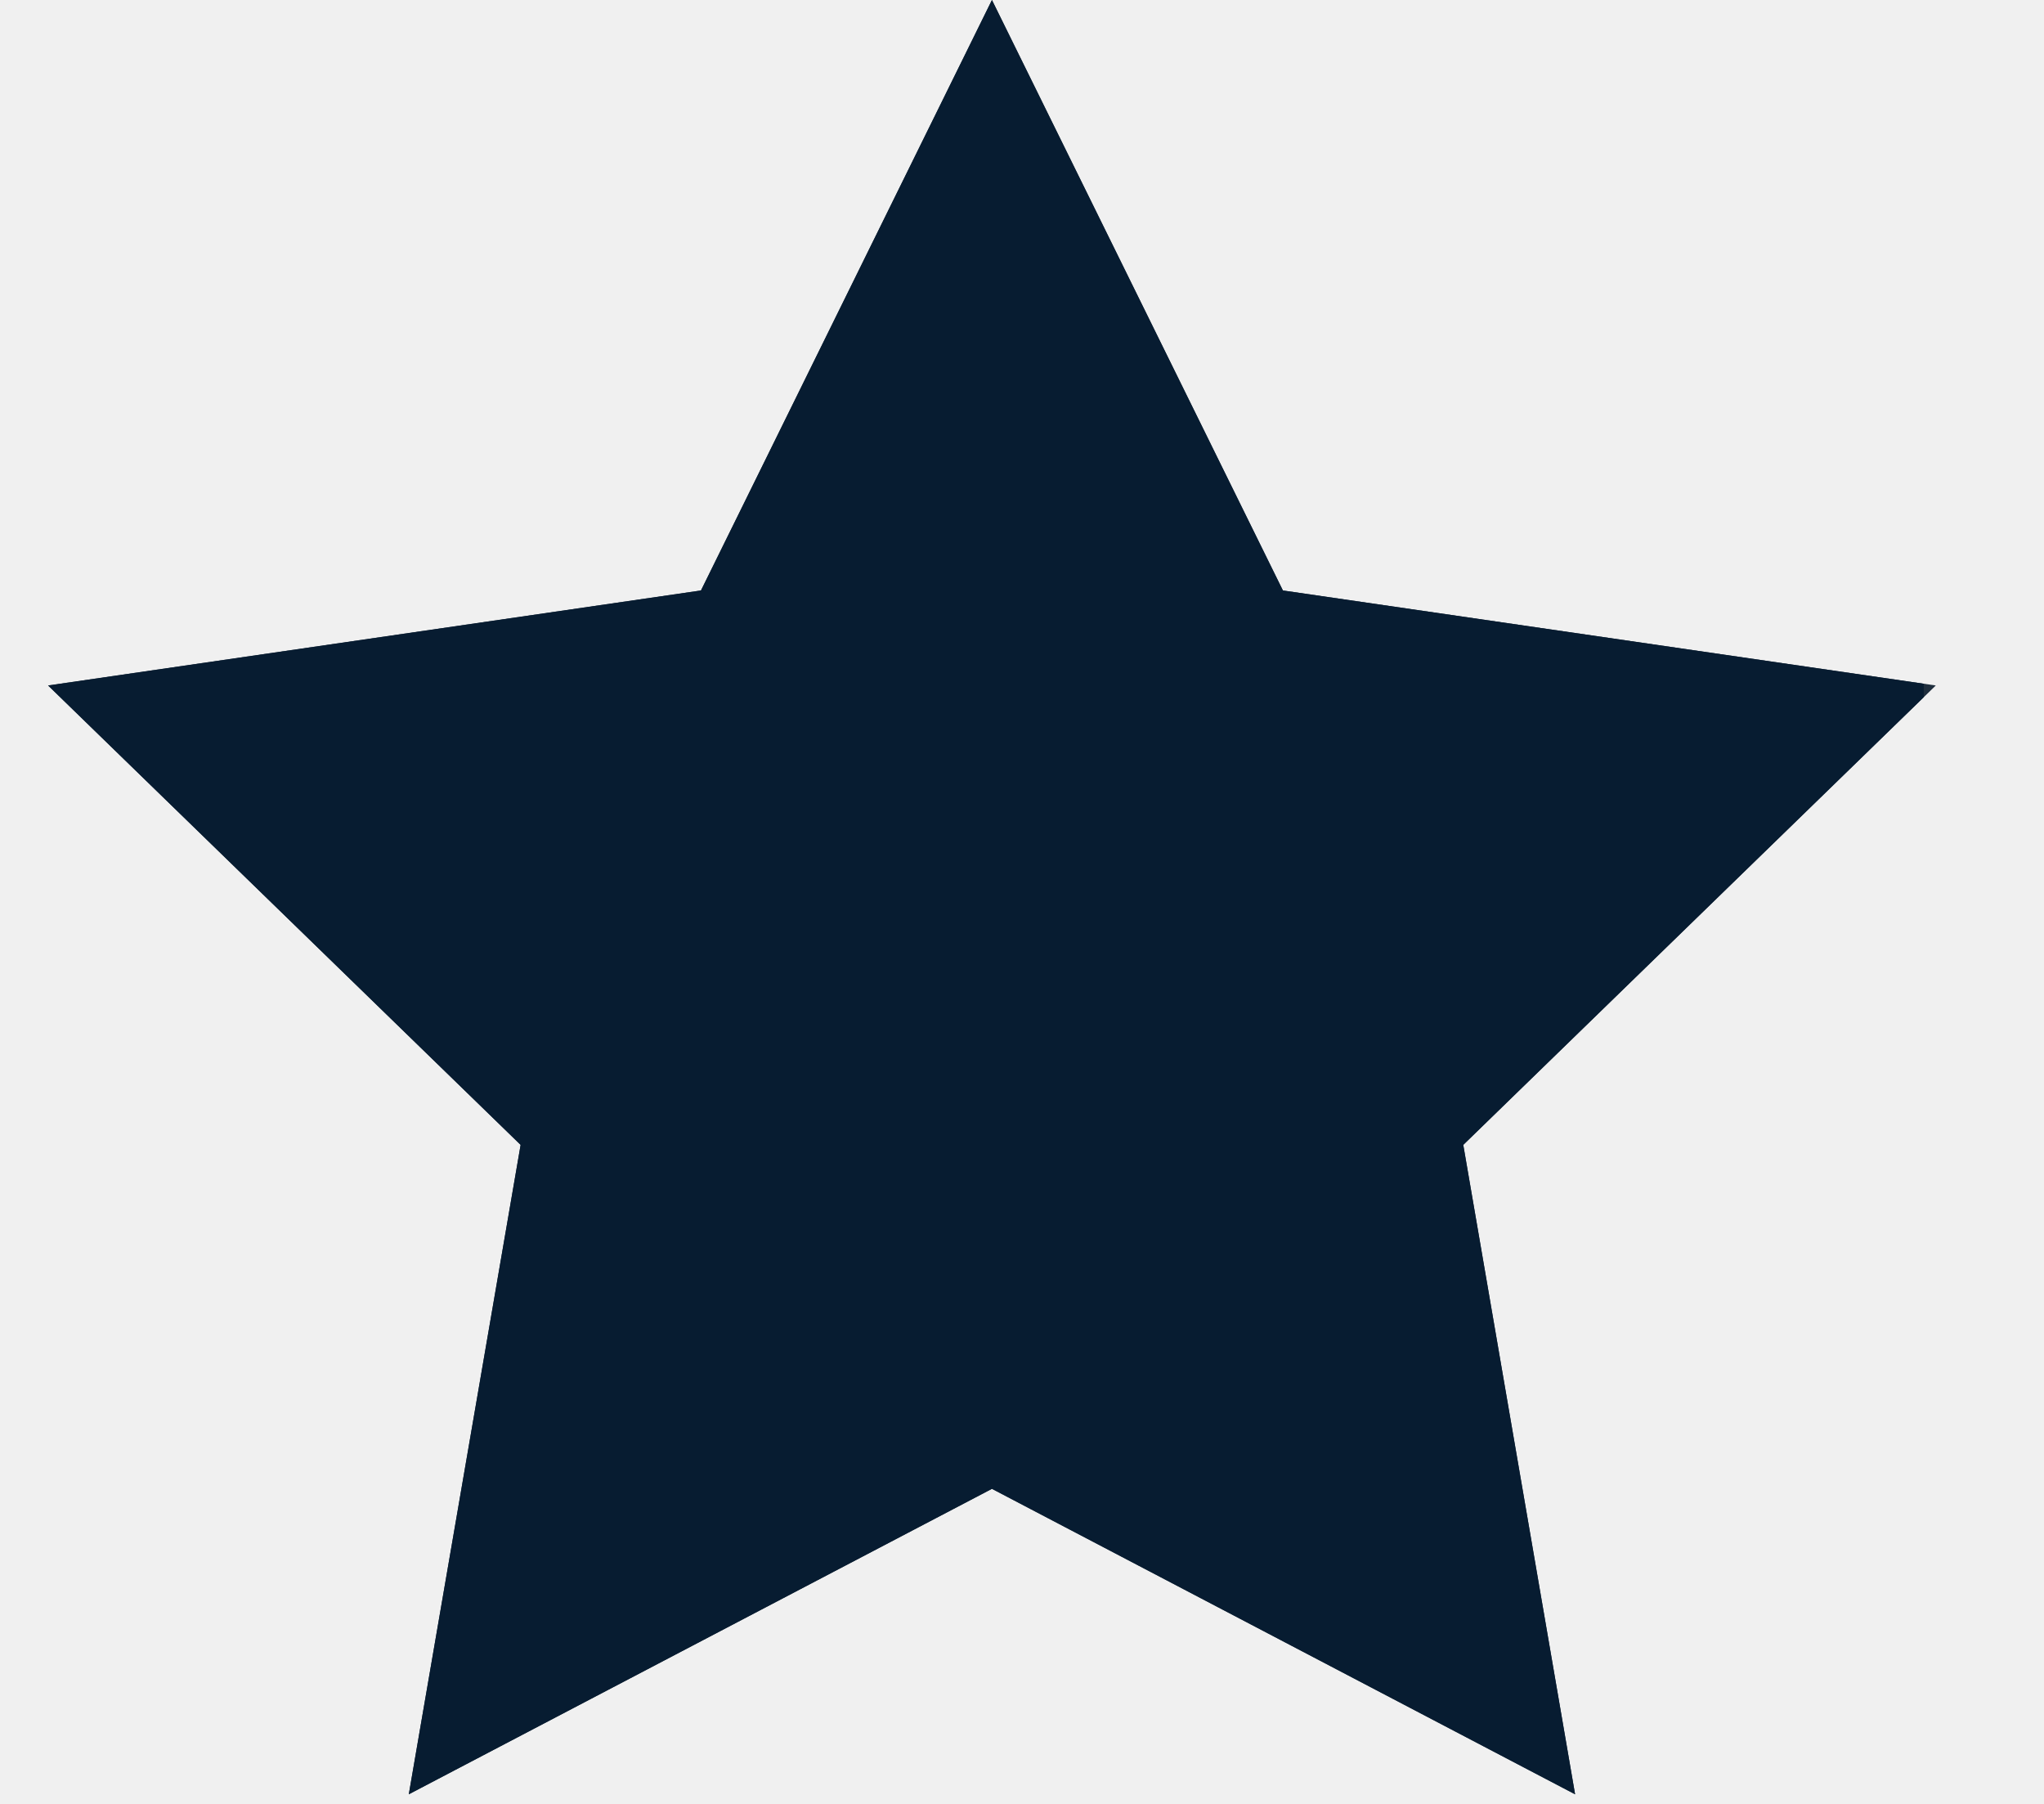
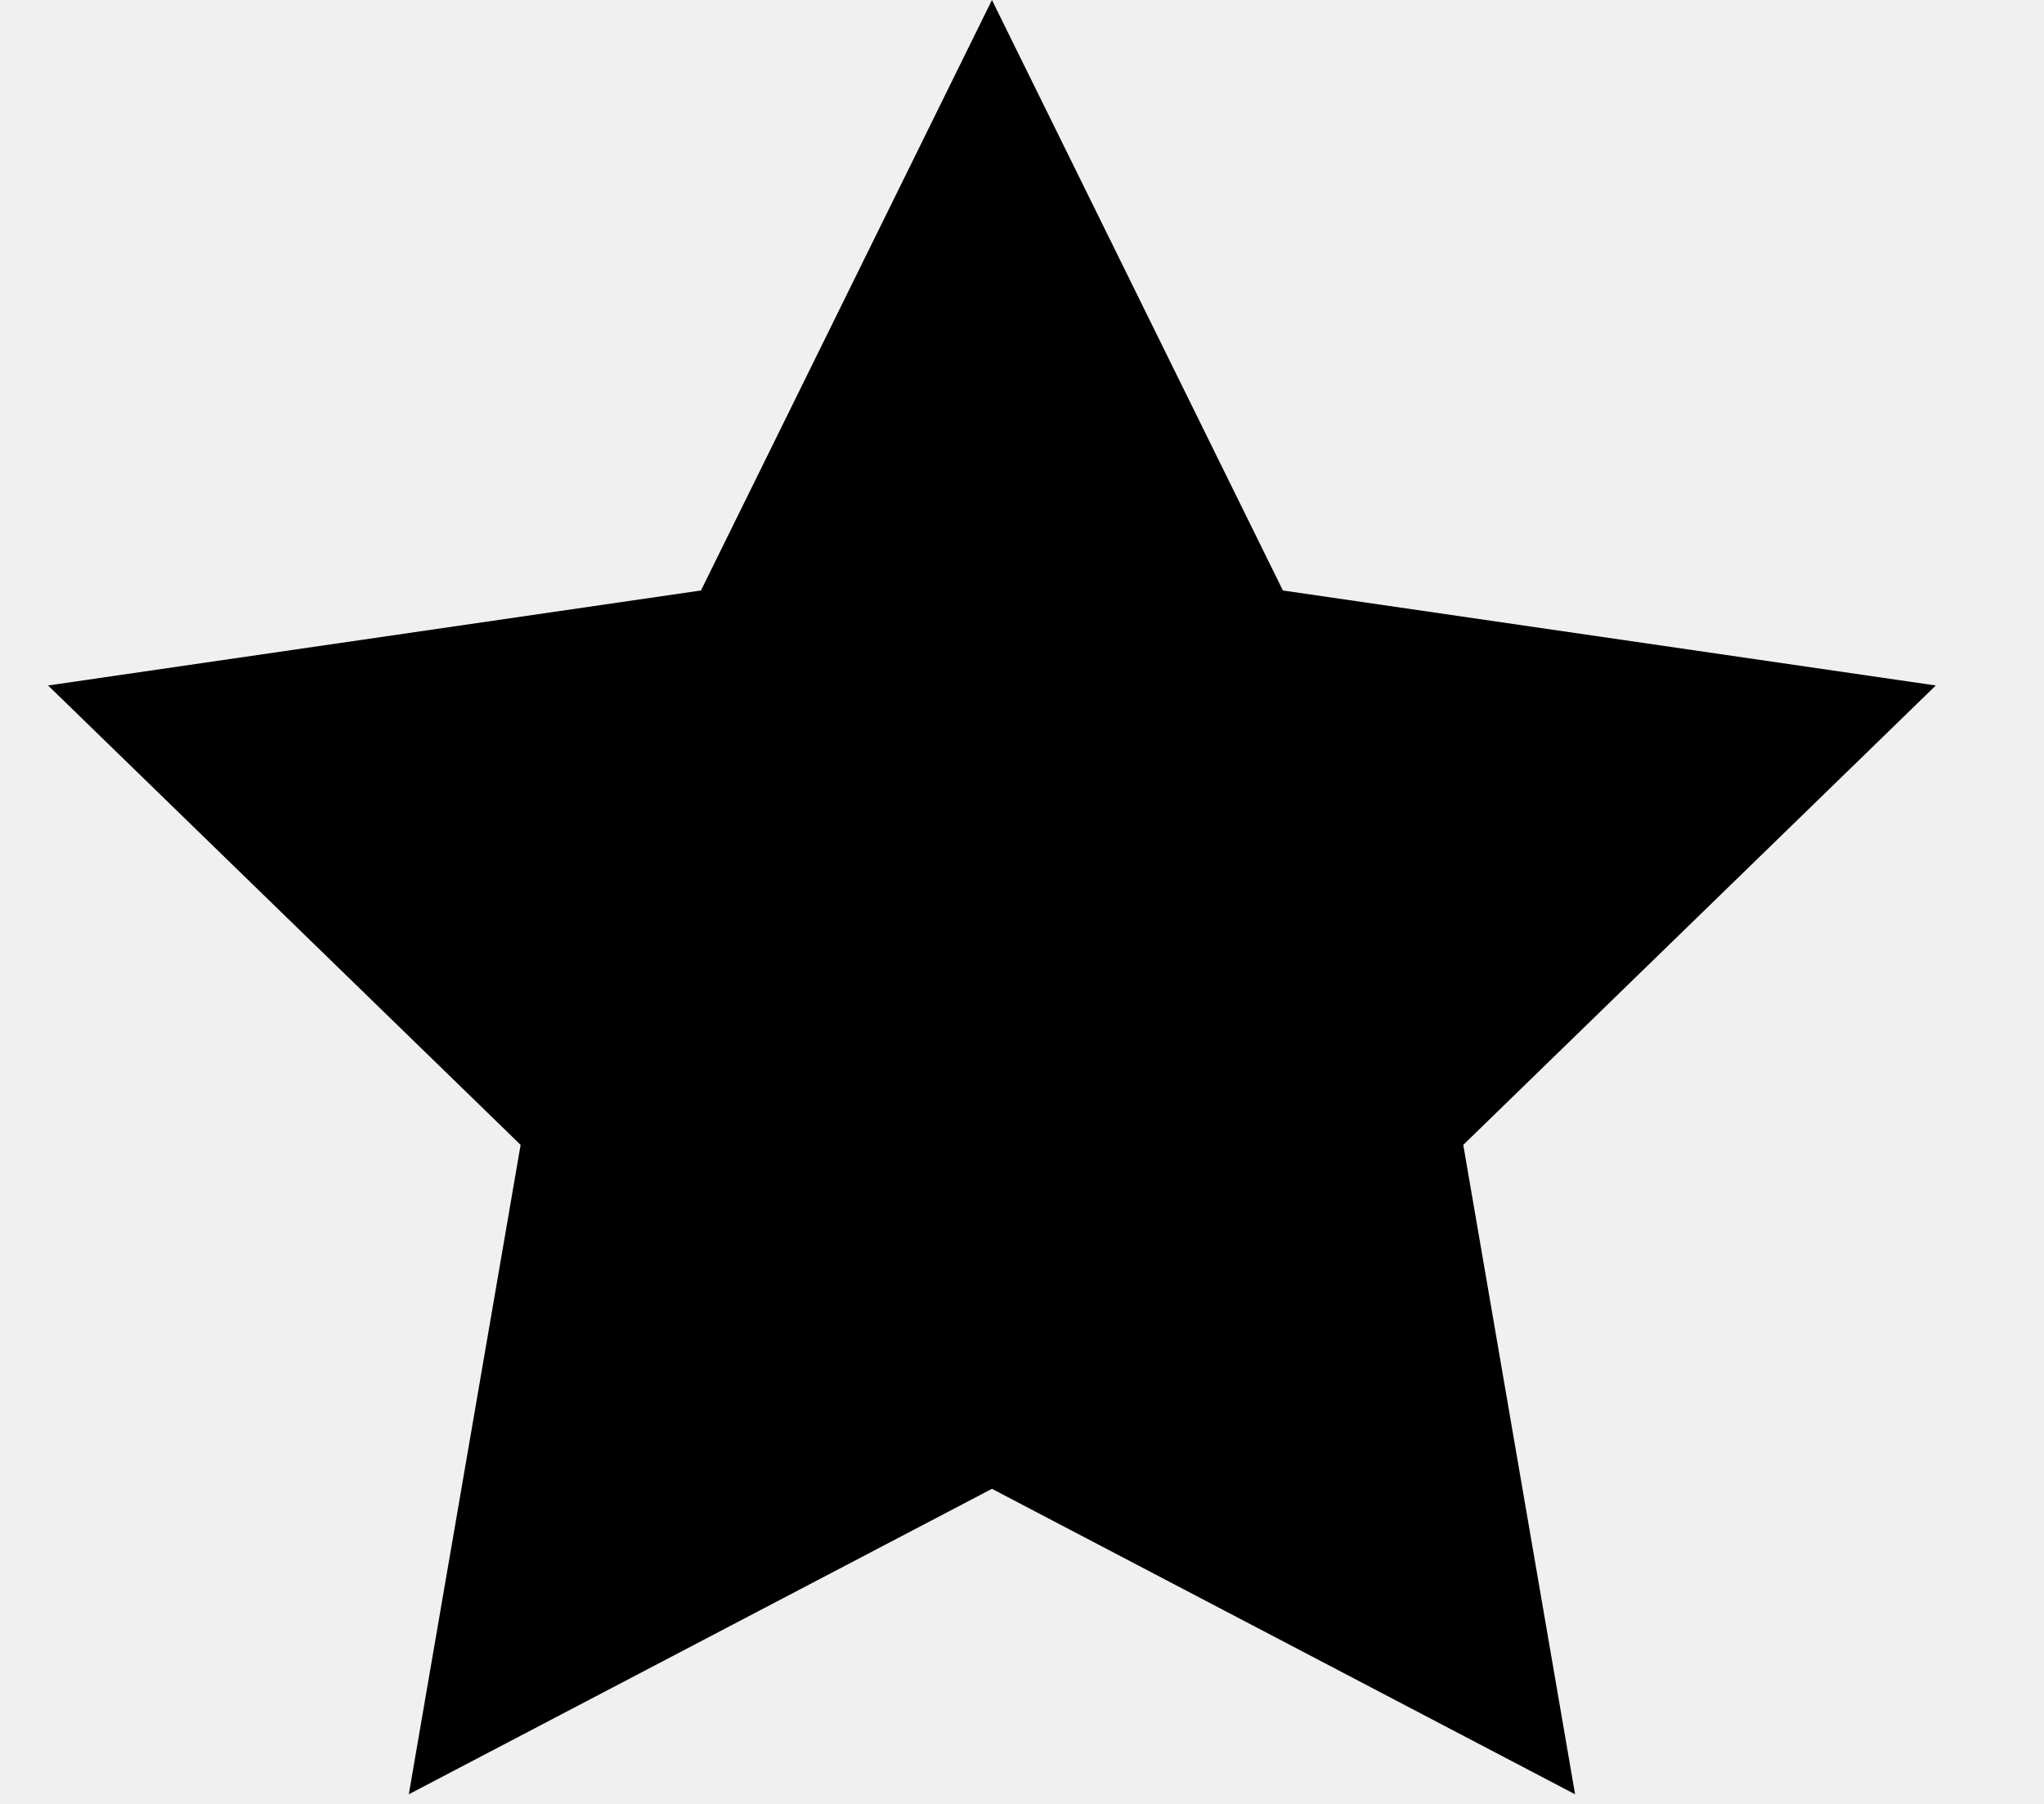
<svg xmlns="http://www.w3.org/2000/svg" xmlns:xlink="http://www.w3.org/1999/xlink" width="17" height="15">
  <defs>
-     <path id="a" d="M8.25 12.38 3.4 14.92l.93-5.4L.4 5.7l5.43-.79L8.25 0l2.42 4.91 5.43.79-3.93 3.82.93 5.4z" />
+     <path id="ic-star-fill" d="M8.25 12.38 3.4 14.92l.93-5.4L.4 5.7l5.43-.79L8.25 0l2.42 4.91 5.43.79-3.93 3.82.93 5.4z" />
  </defs>
  <g fill="none" fill-rule="evenodd">
-     <mask id="b" fill="#fff">
-       <use xlink:href="#a" />
-     </mask>
-     <use fill="#1F2E3D" xlink:href="#a" />
-     <g mask="url(#b)" fill="#071C31">
-       <path d="M0 0h16v17H0z" />
-     </g>
+     <use fill="currentColor" xlink:href="#ic-star-fill" />
  </g>
</svg>
